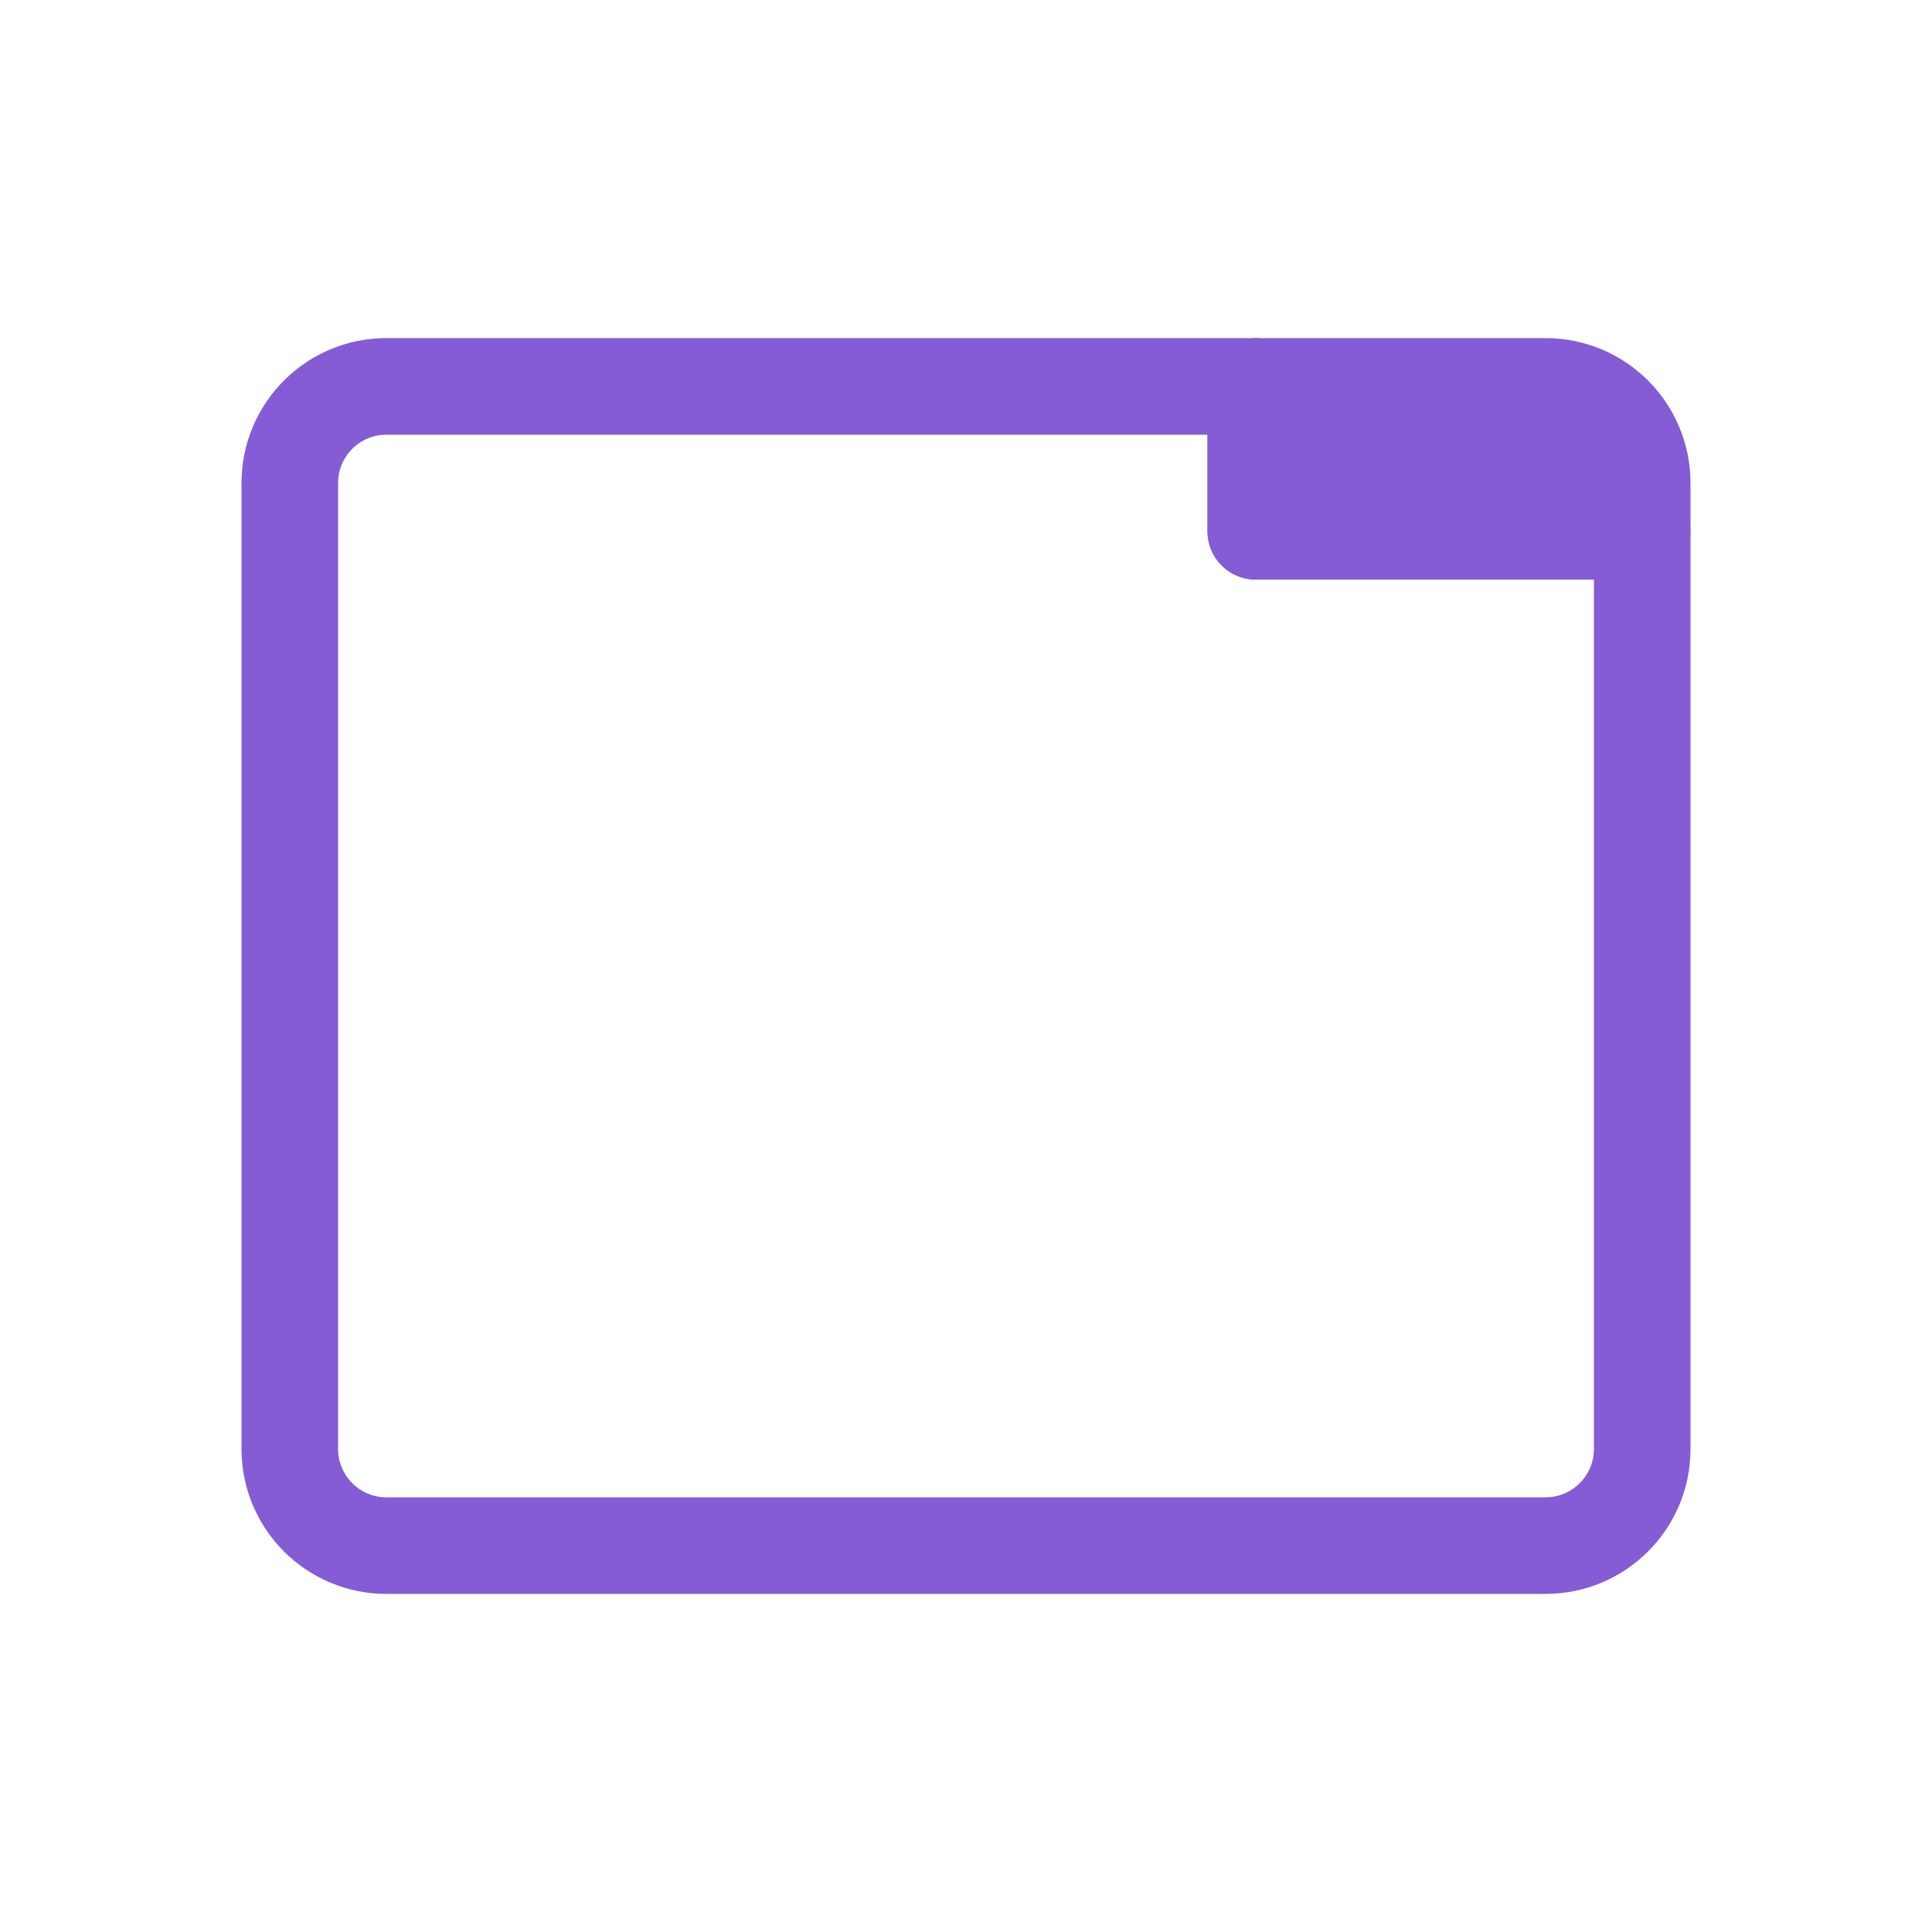
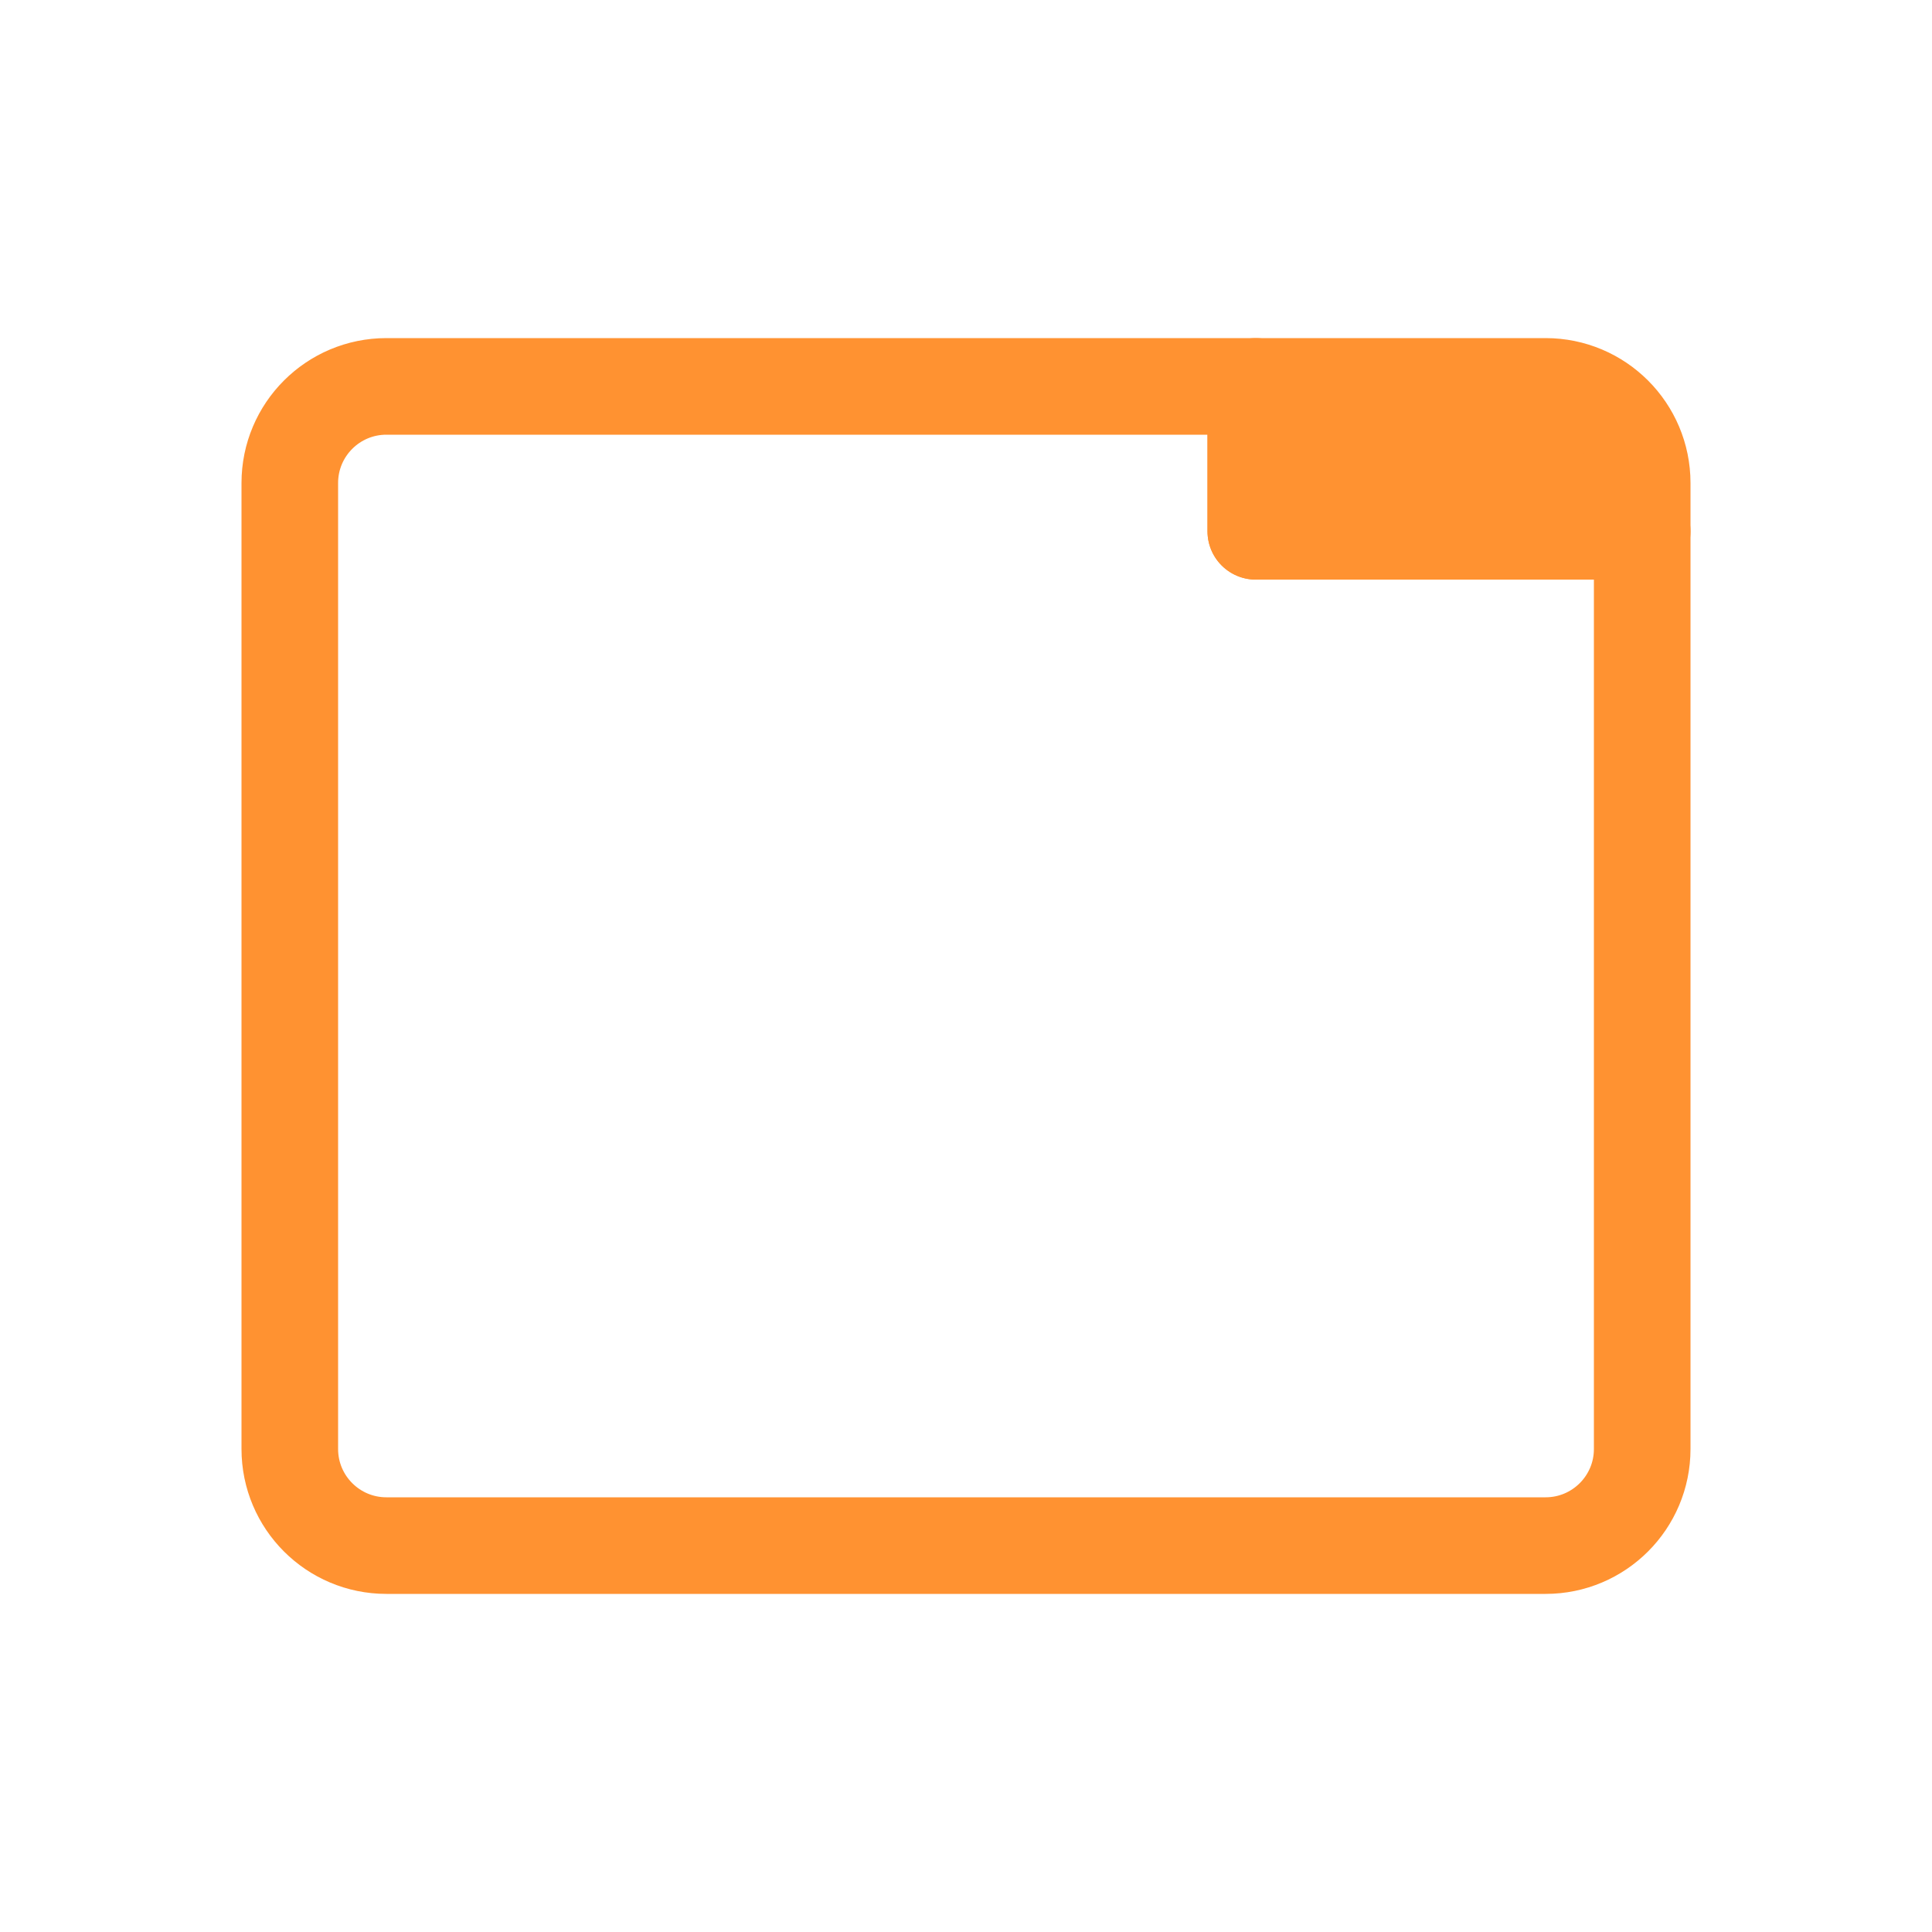
<svg xmlns="http://www.w3.org/2000/svg" width="20" height="20">
-   <g stroke="#855cd6" fill="none" fill-rule="evenodd" stroke-linecap="round" stroke-linejoin="round">
+   <g stroke="#ff9231" fill="none" fill-rule="evenodd" stroke-linecap="round" stroke-linejoin="round">
    <path d="M4 4a1 1 0 0 0-1 1v10a1 1 0 0 0 1 1h12a1 1 0 0 0 1-1V5.5h-4V4Z" />
-     <path d="M13 4h3a1 1 0 0 1 1 1v.5h-4z" fill="#855cd6" />
+     <path d="M13 4h3a1 1 0 0 1 1 1v.5h-4z" fill="#ff9231" />
  </g>
</svg>
